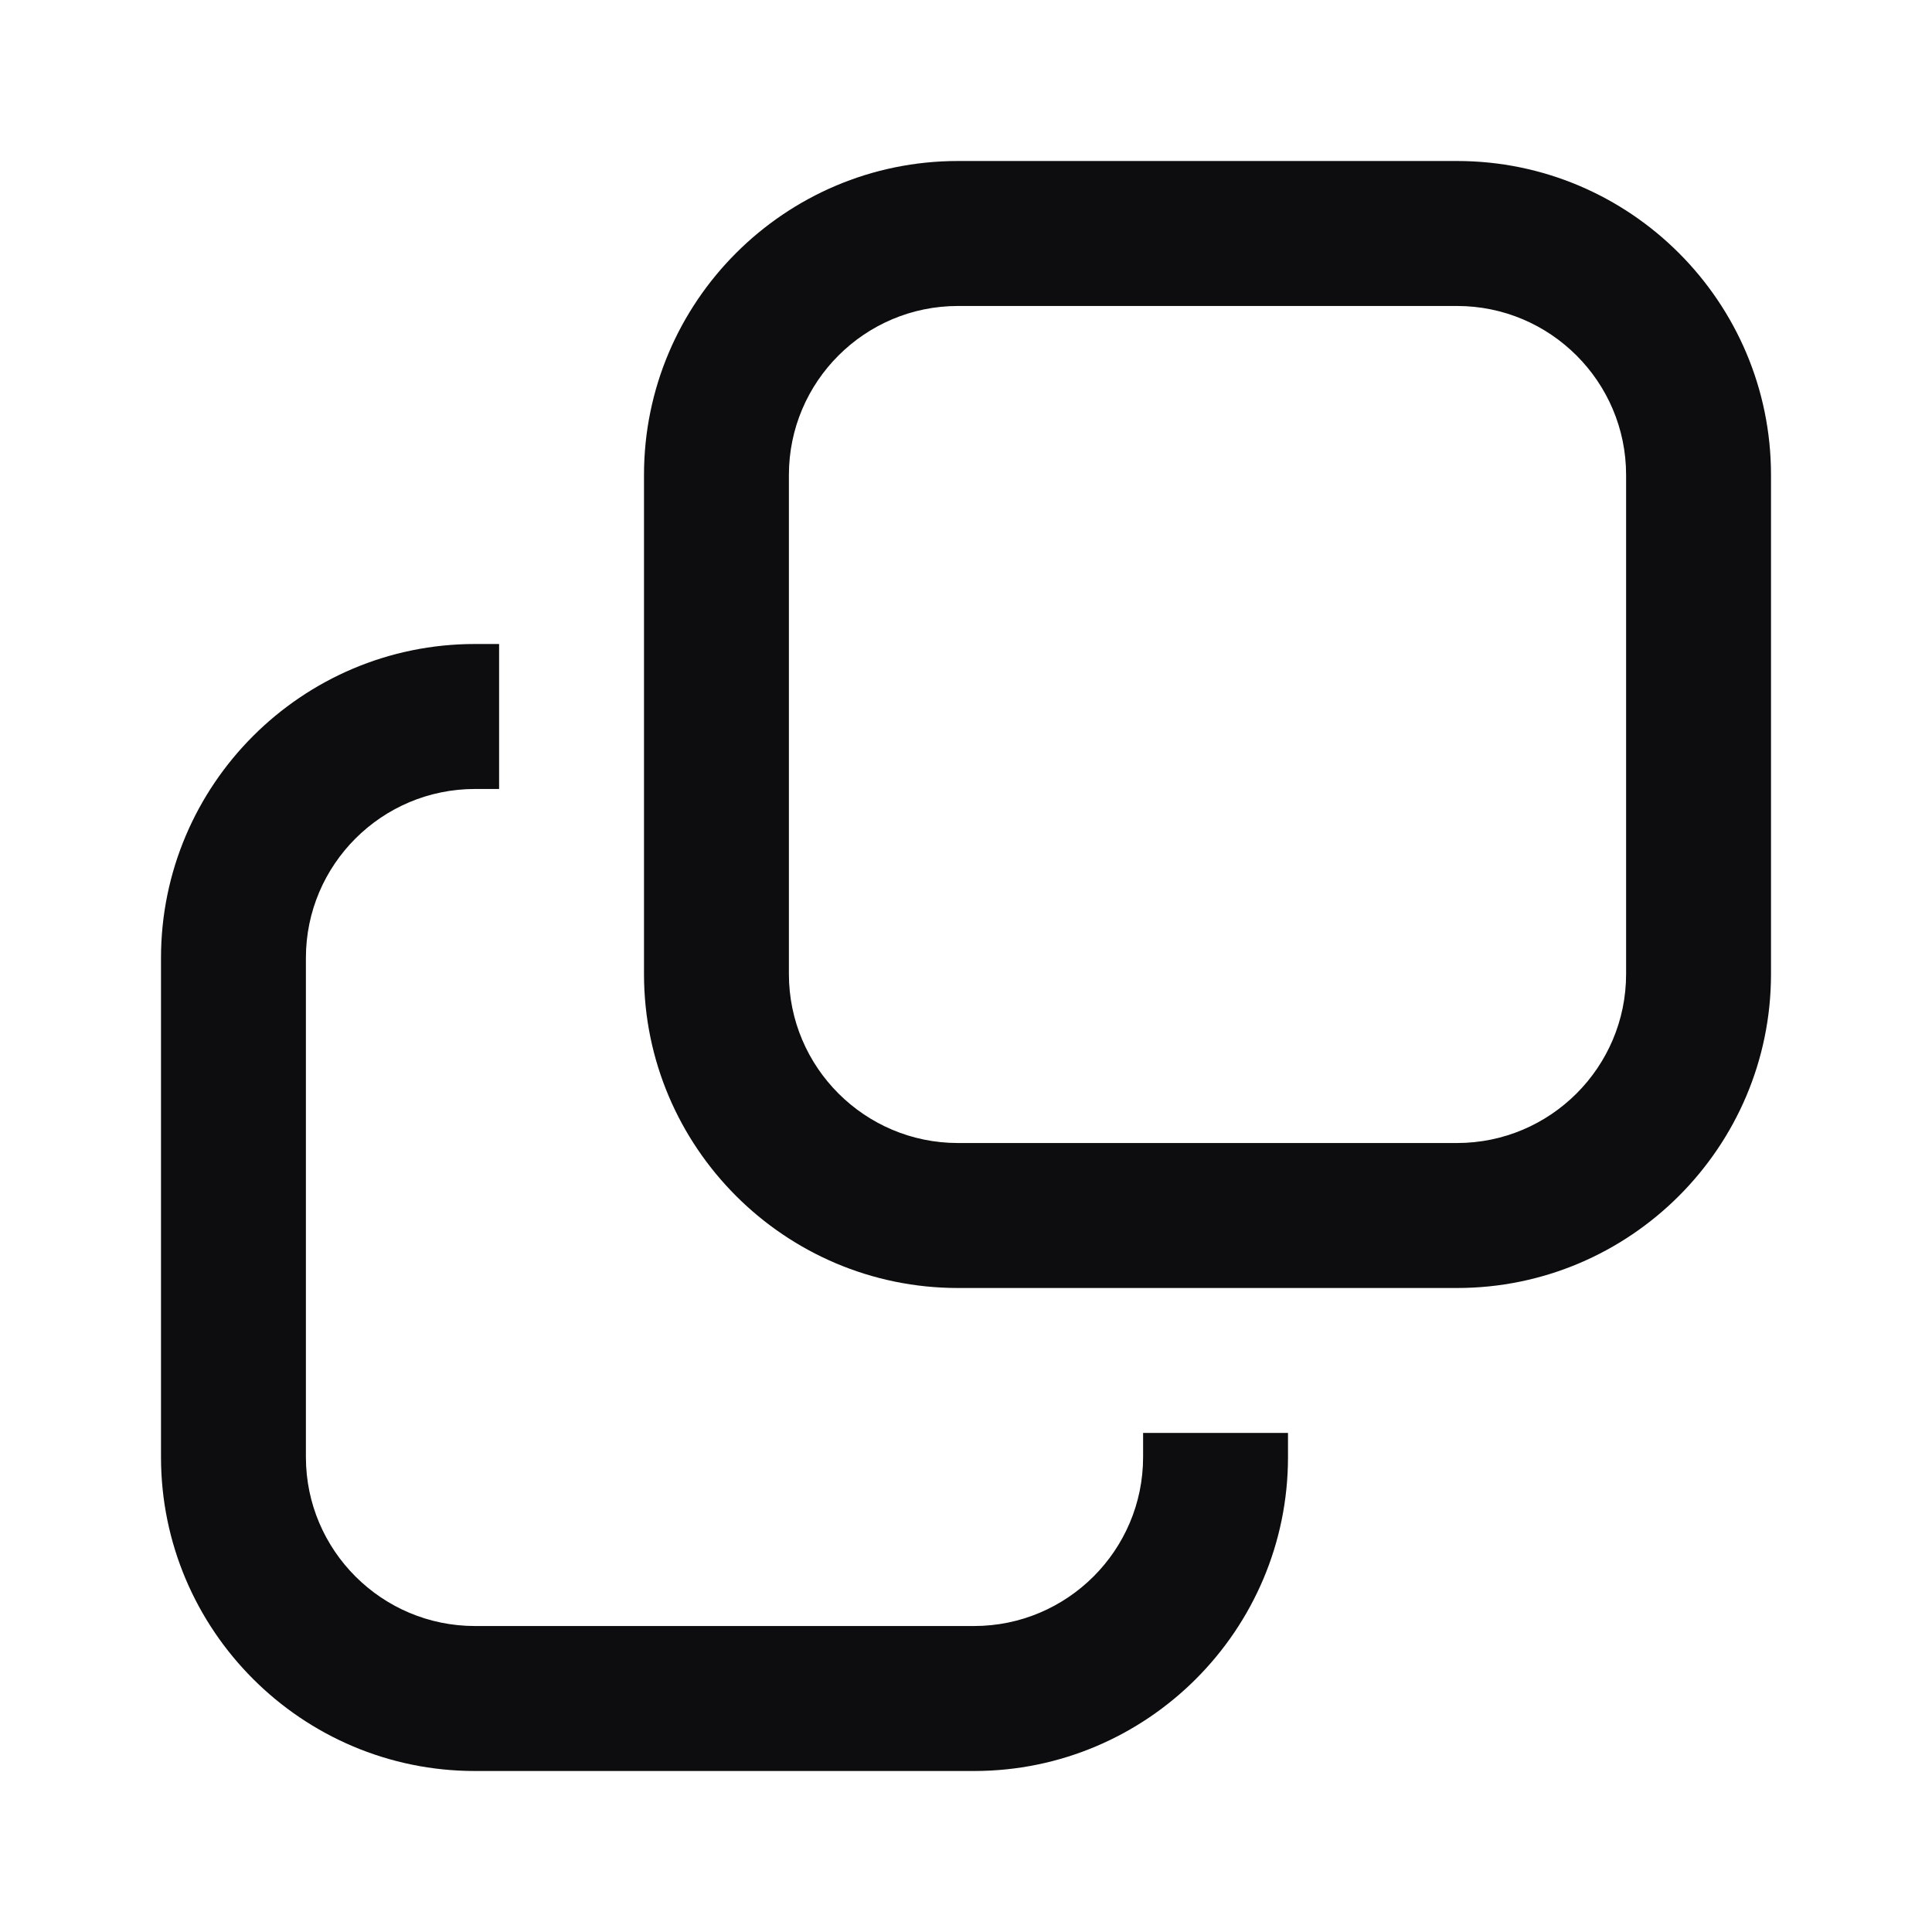
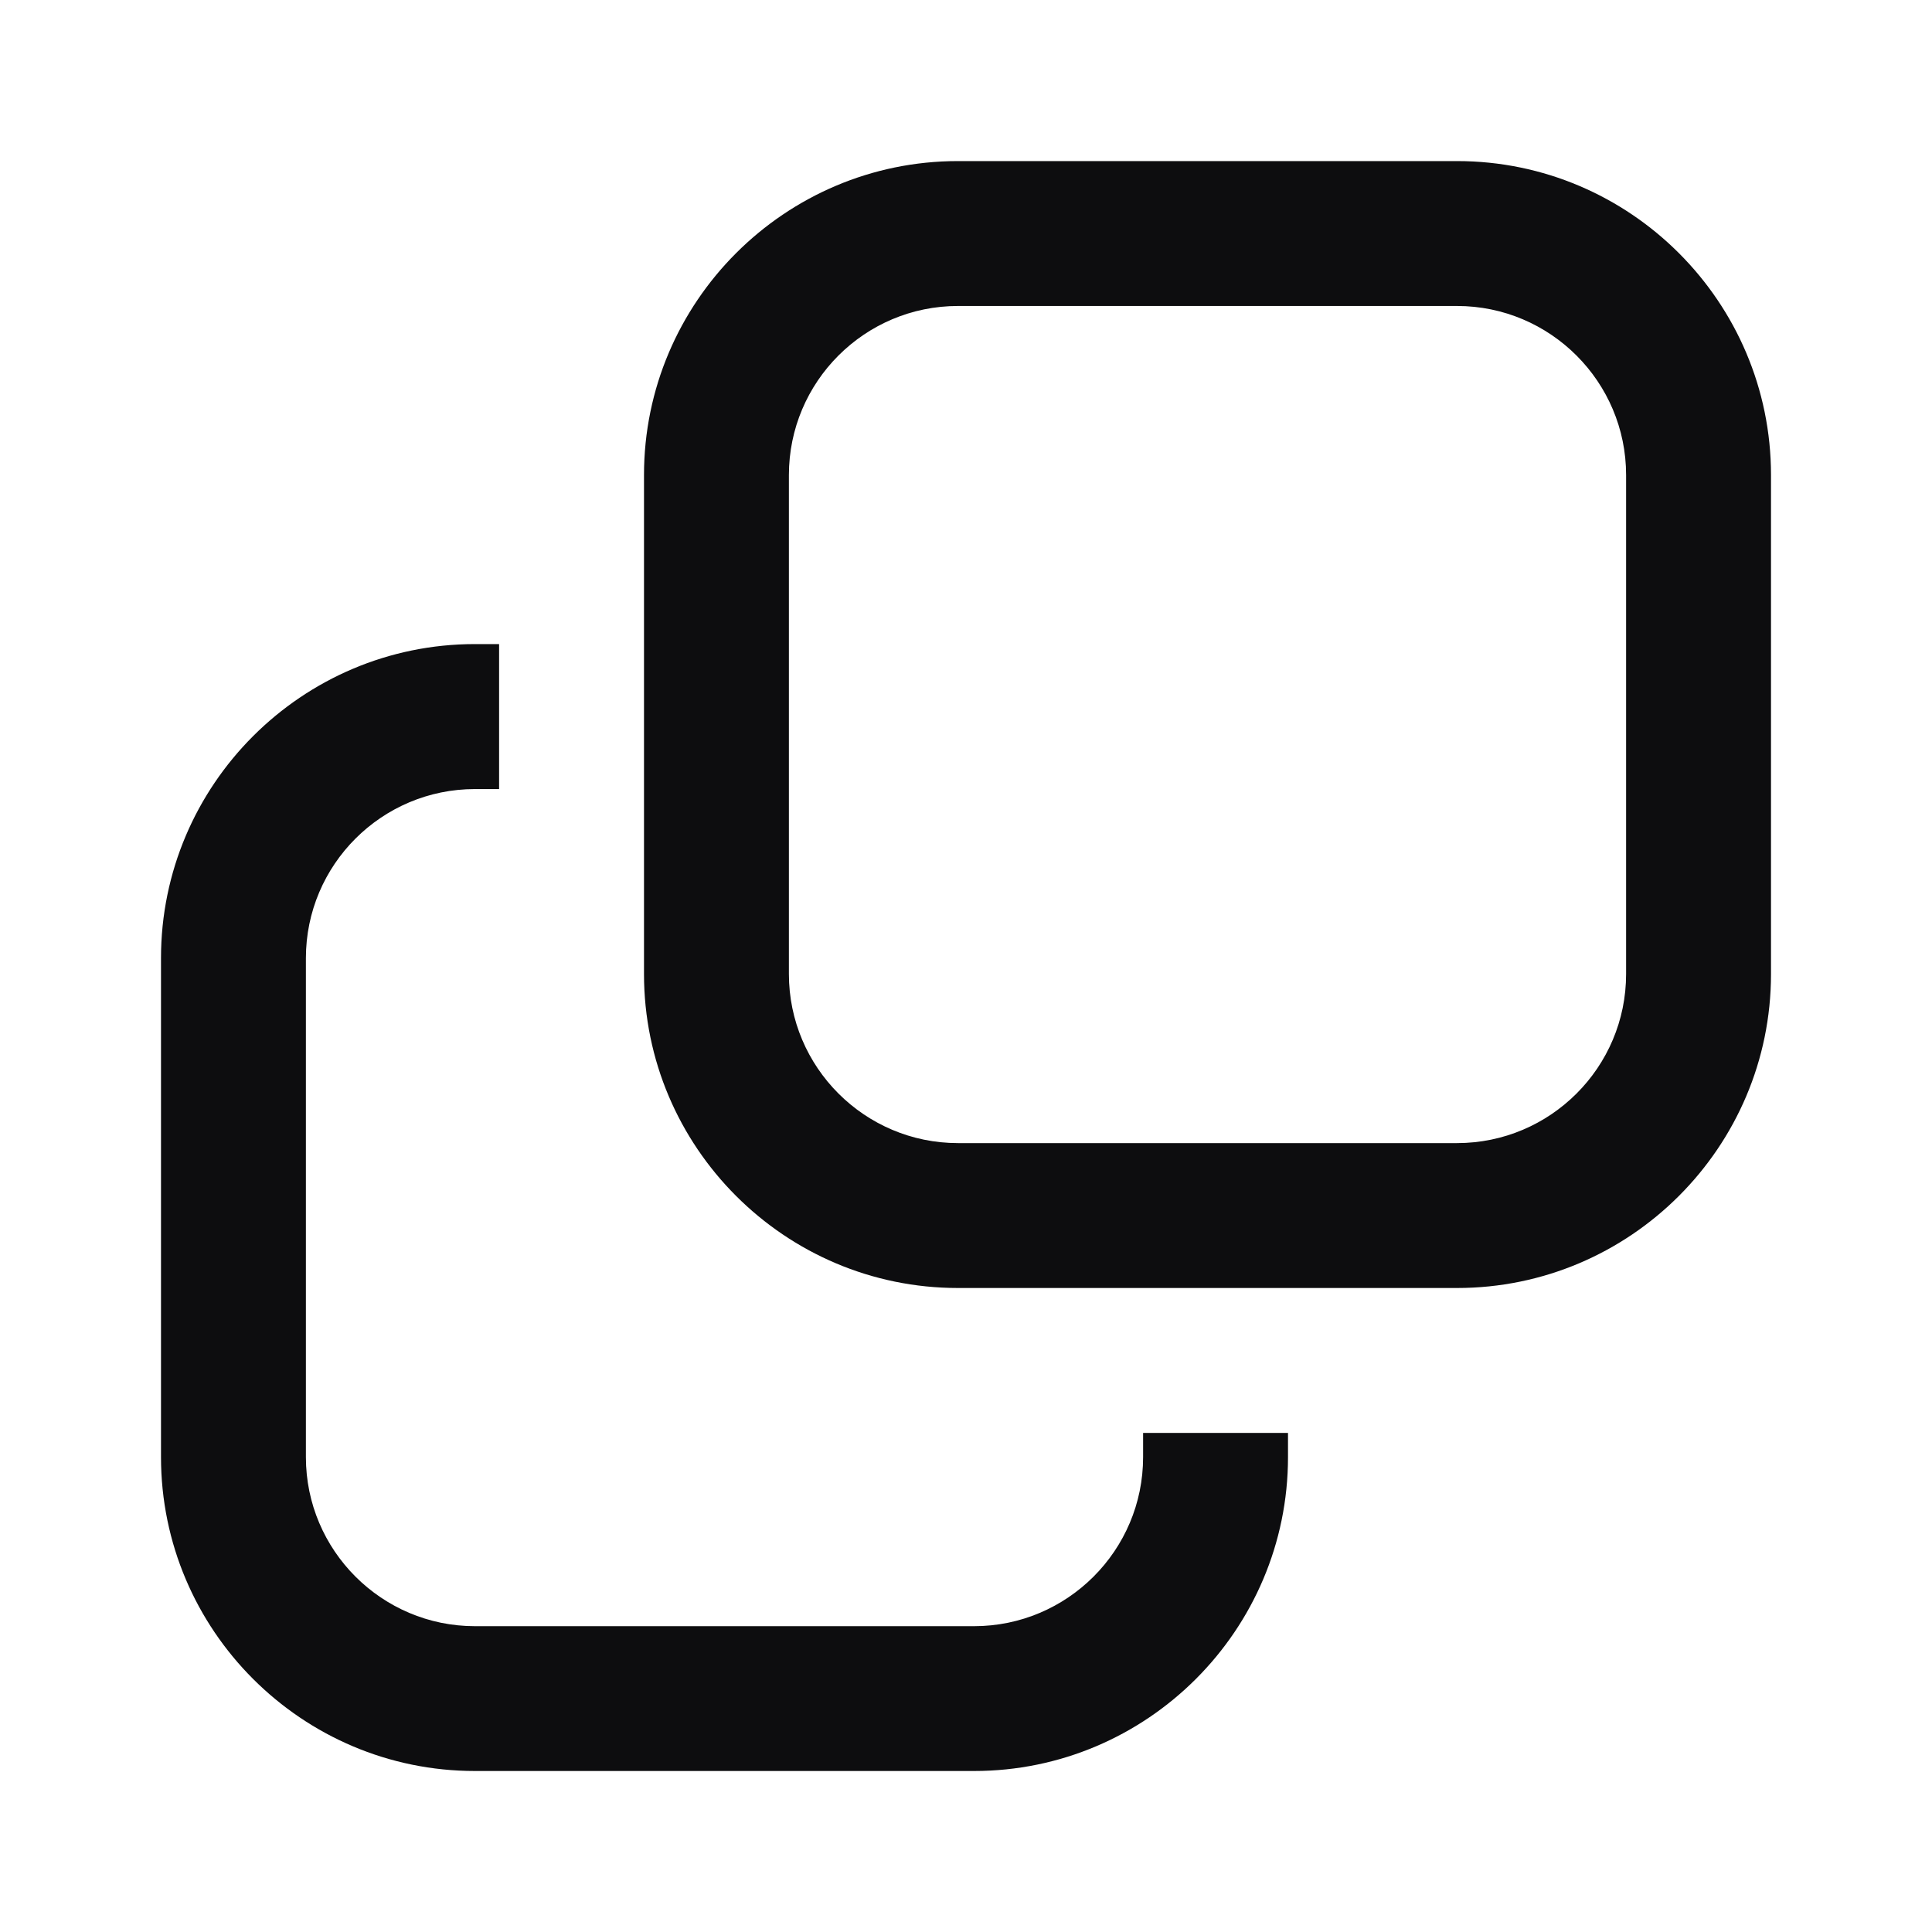
- <svg xmlns="http://www.w3.org/2000/svg" width="24" height="24" viewBox="0 0 24 24" fill="none">
-   <path d="M14.2 17.8H16V18.1C16 20.25 14.251 22 12.1 22H5.9C3.749 22 2 20.25 2 18.1V11.9C2 9.75 3.749 8 5.9 8H6.2V9.801H5.9C4.742 9.801 3.8 10.742 3.8 11.9V18.1C3.8 19.258 4.742 20.199 5.9 20.199H12.1C13.258 20.199 14.2 19.258 14.2 18.1V17.8ZM22 5.9V12.1C22 14.25 20.25 16 18.1 16H11.9C9.749 16 8 14.25 8 12.1V5.9C8 3.75 9.749 2 11.9 2H18.1C20.25 2 22 3.75 22 5.9ZM20.2 5.9C20.2 4.742 19.258 3.801 18.1 3.801H11.9C10.742 3.801 9.8 4.742 9.8 5.9V12.1C9.8 13.258 10.742 14.199 11.9 14.199H18.1C19.258 14.199 20.2 13.258 20.2 12.1V5.9Z" fill="#0D0D0F" />
+ <svg xmlns="http://www.w3.org/2000/svg" fill="none" height="24" viewBox="0 0 24 24" width="24">
+   <path d="m14.2 17.8h1.8v.3c0 2.15-1.75 3.9-3.9 3.9h-6.2c-2.15 0-3.9-1.75-3.9-3.9v-6.199c0-2.15 1.75-3.9 3.9-3.9h.3v1.801h-.3c-1.158 0-2.1.941-2.1 2.1v6.199c0 1.158.942 2.1 2.1 2.1h6.2c1.158 0 2.1-.941 2.1-2.1zm7.8-11.899v6.199c0 2.15-1.75 3.9-3.9 3.9h-6.2c-2.15 0-3.9-1.75-3.9-3.9v-6.199c0-2.15 1.75-3.9 3.9-3.9h6.2c2.15 0 3.9 1.75 3.9 3.9zm-1.8 0c0-1.158-.942-2.1-2.1-2.1h-6.2c-1.158 0-2.1.941-2.1 2.1v6.199c0 1.158.942 2.1 2.1 2.1h6.2c1.158 0 2.1-.941 2.1-2.1z" fill="#0d0d0f" />
</svg>
